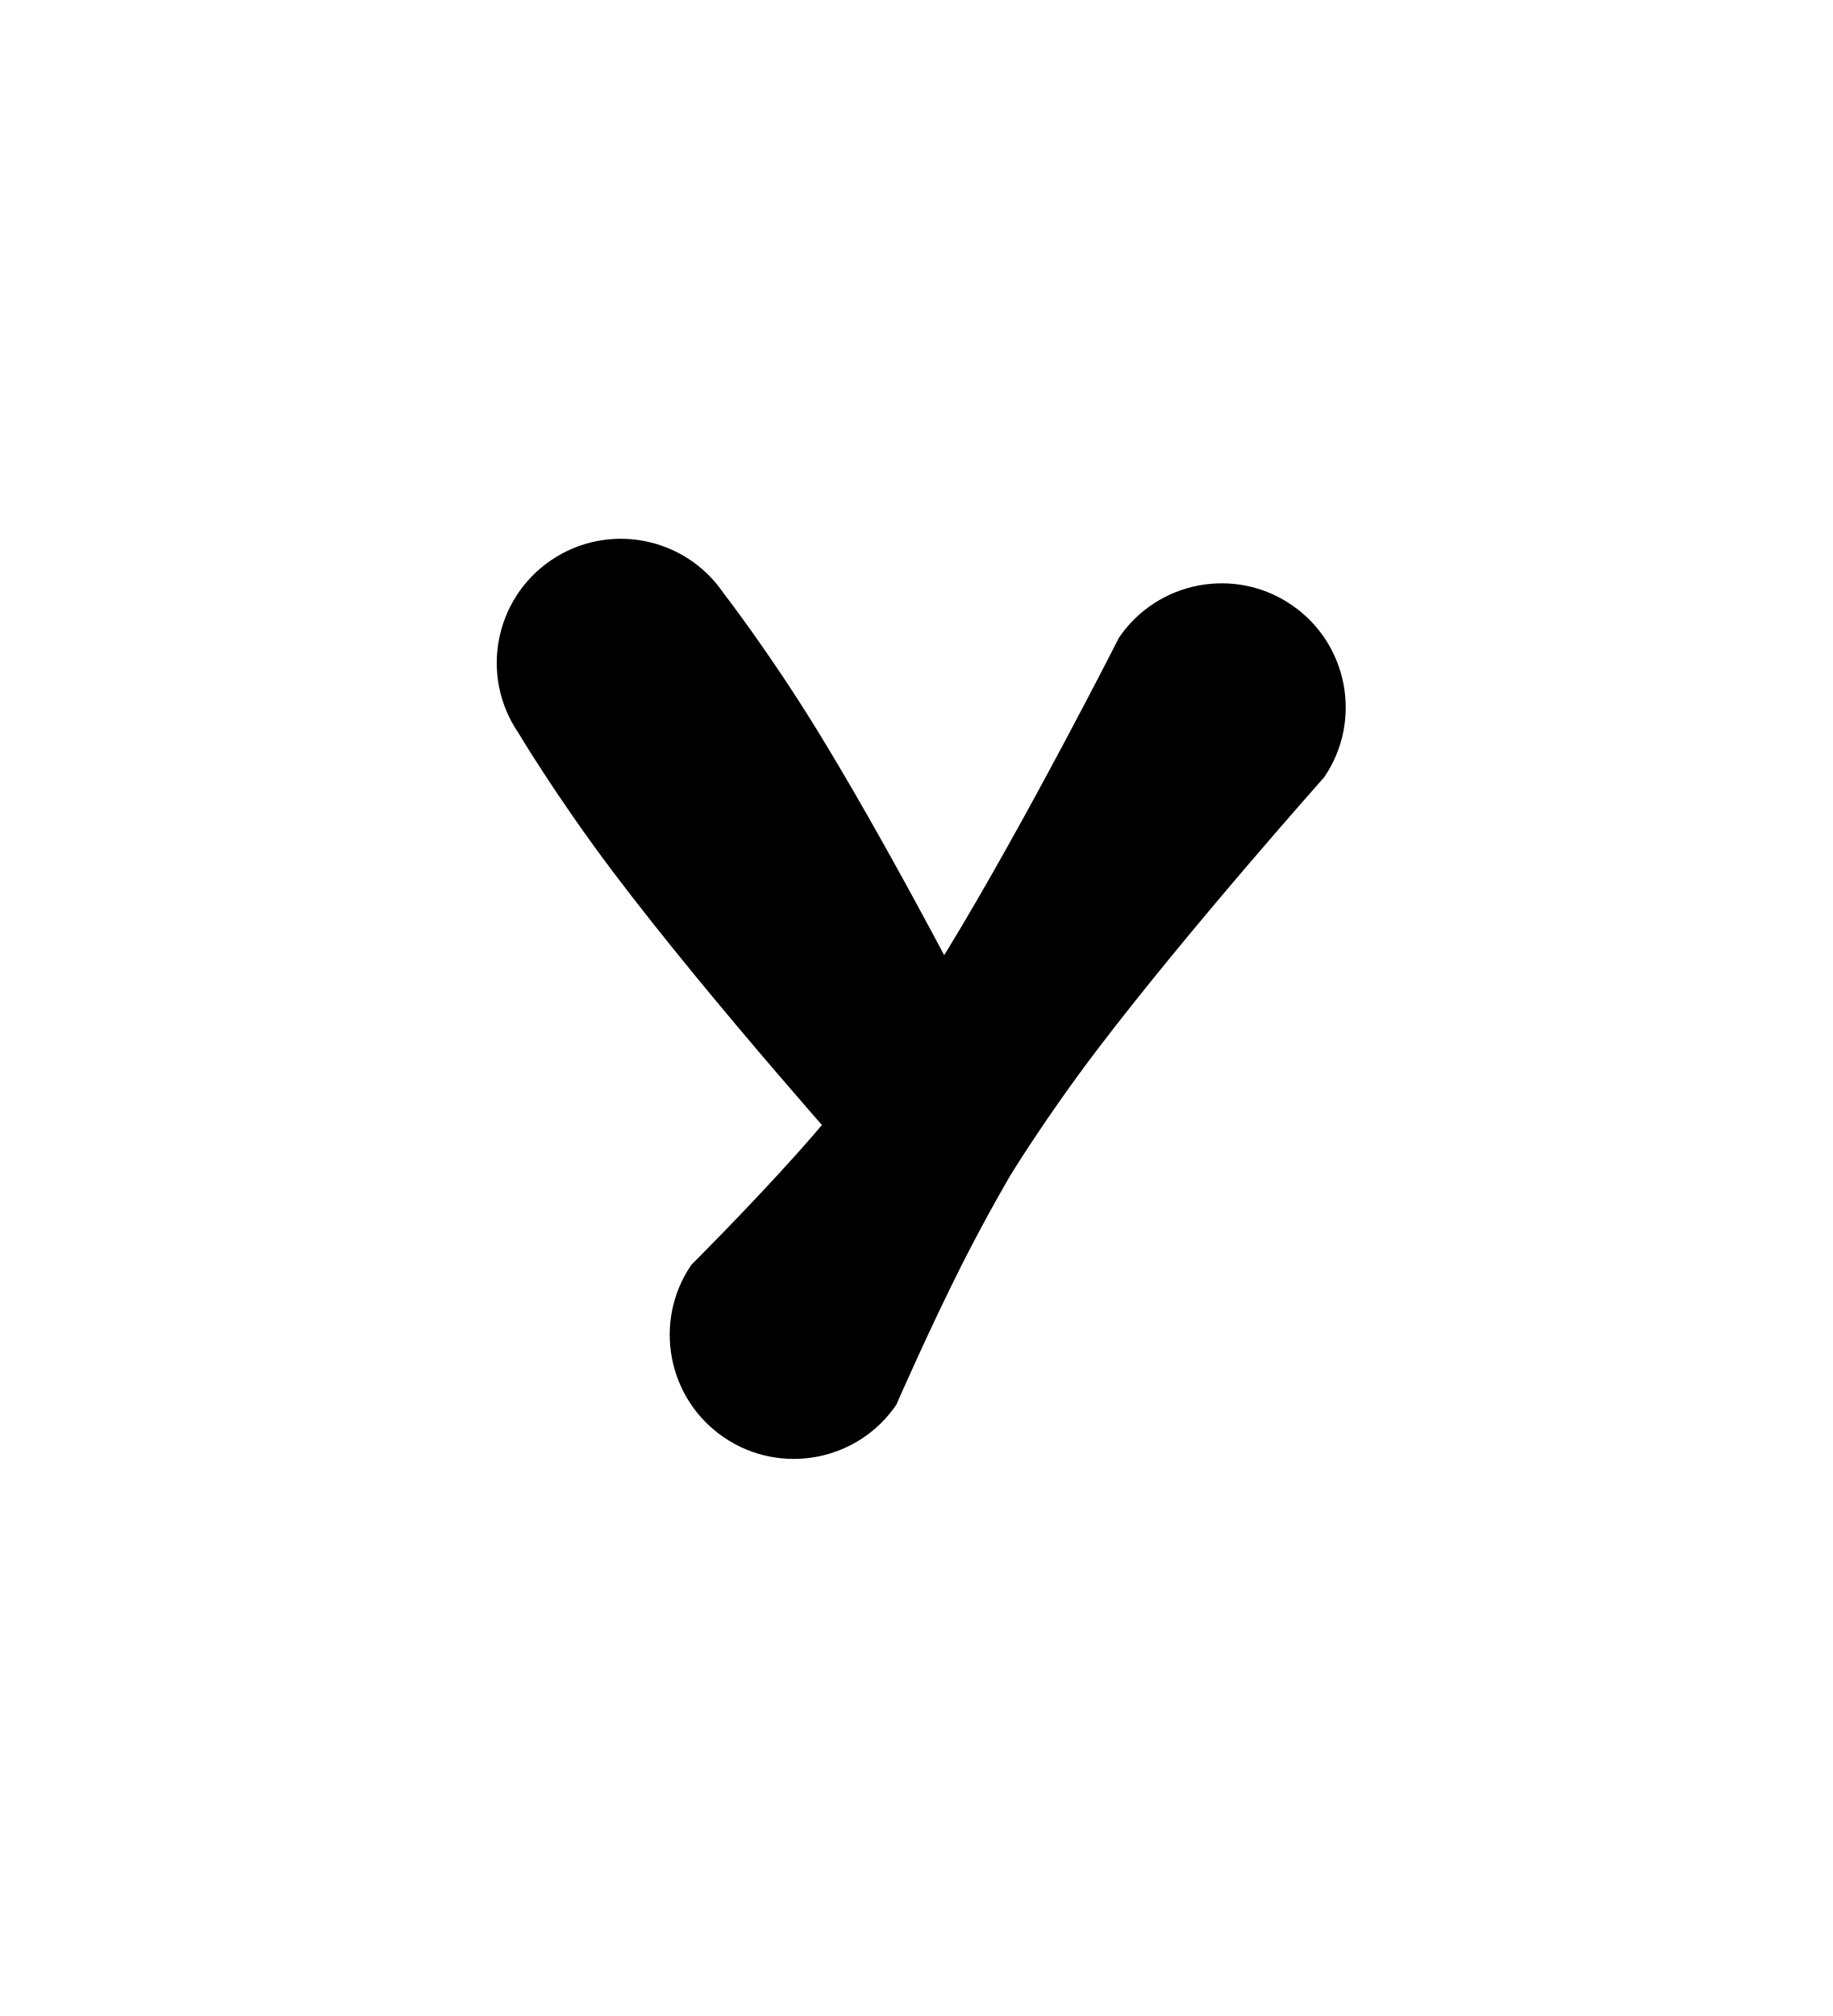
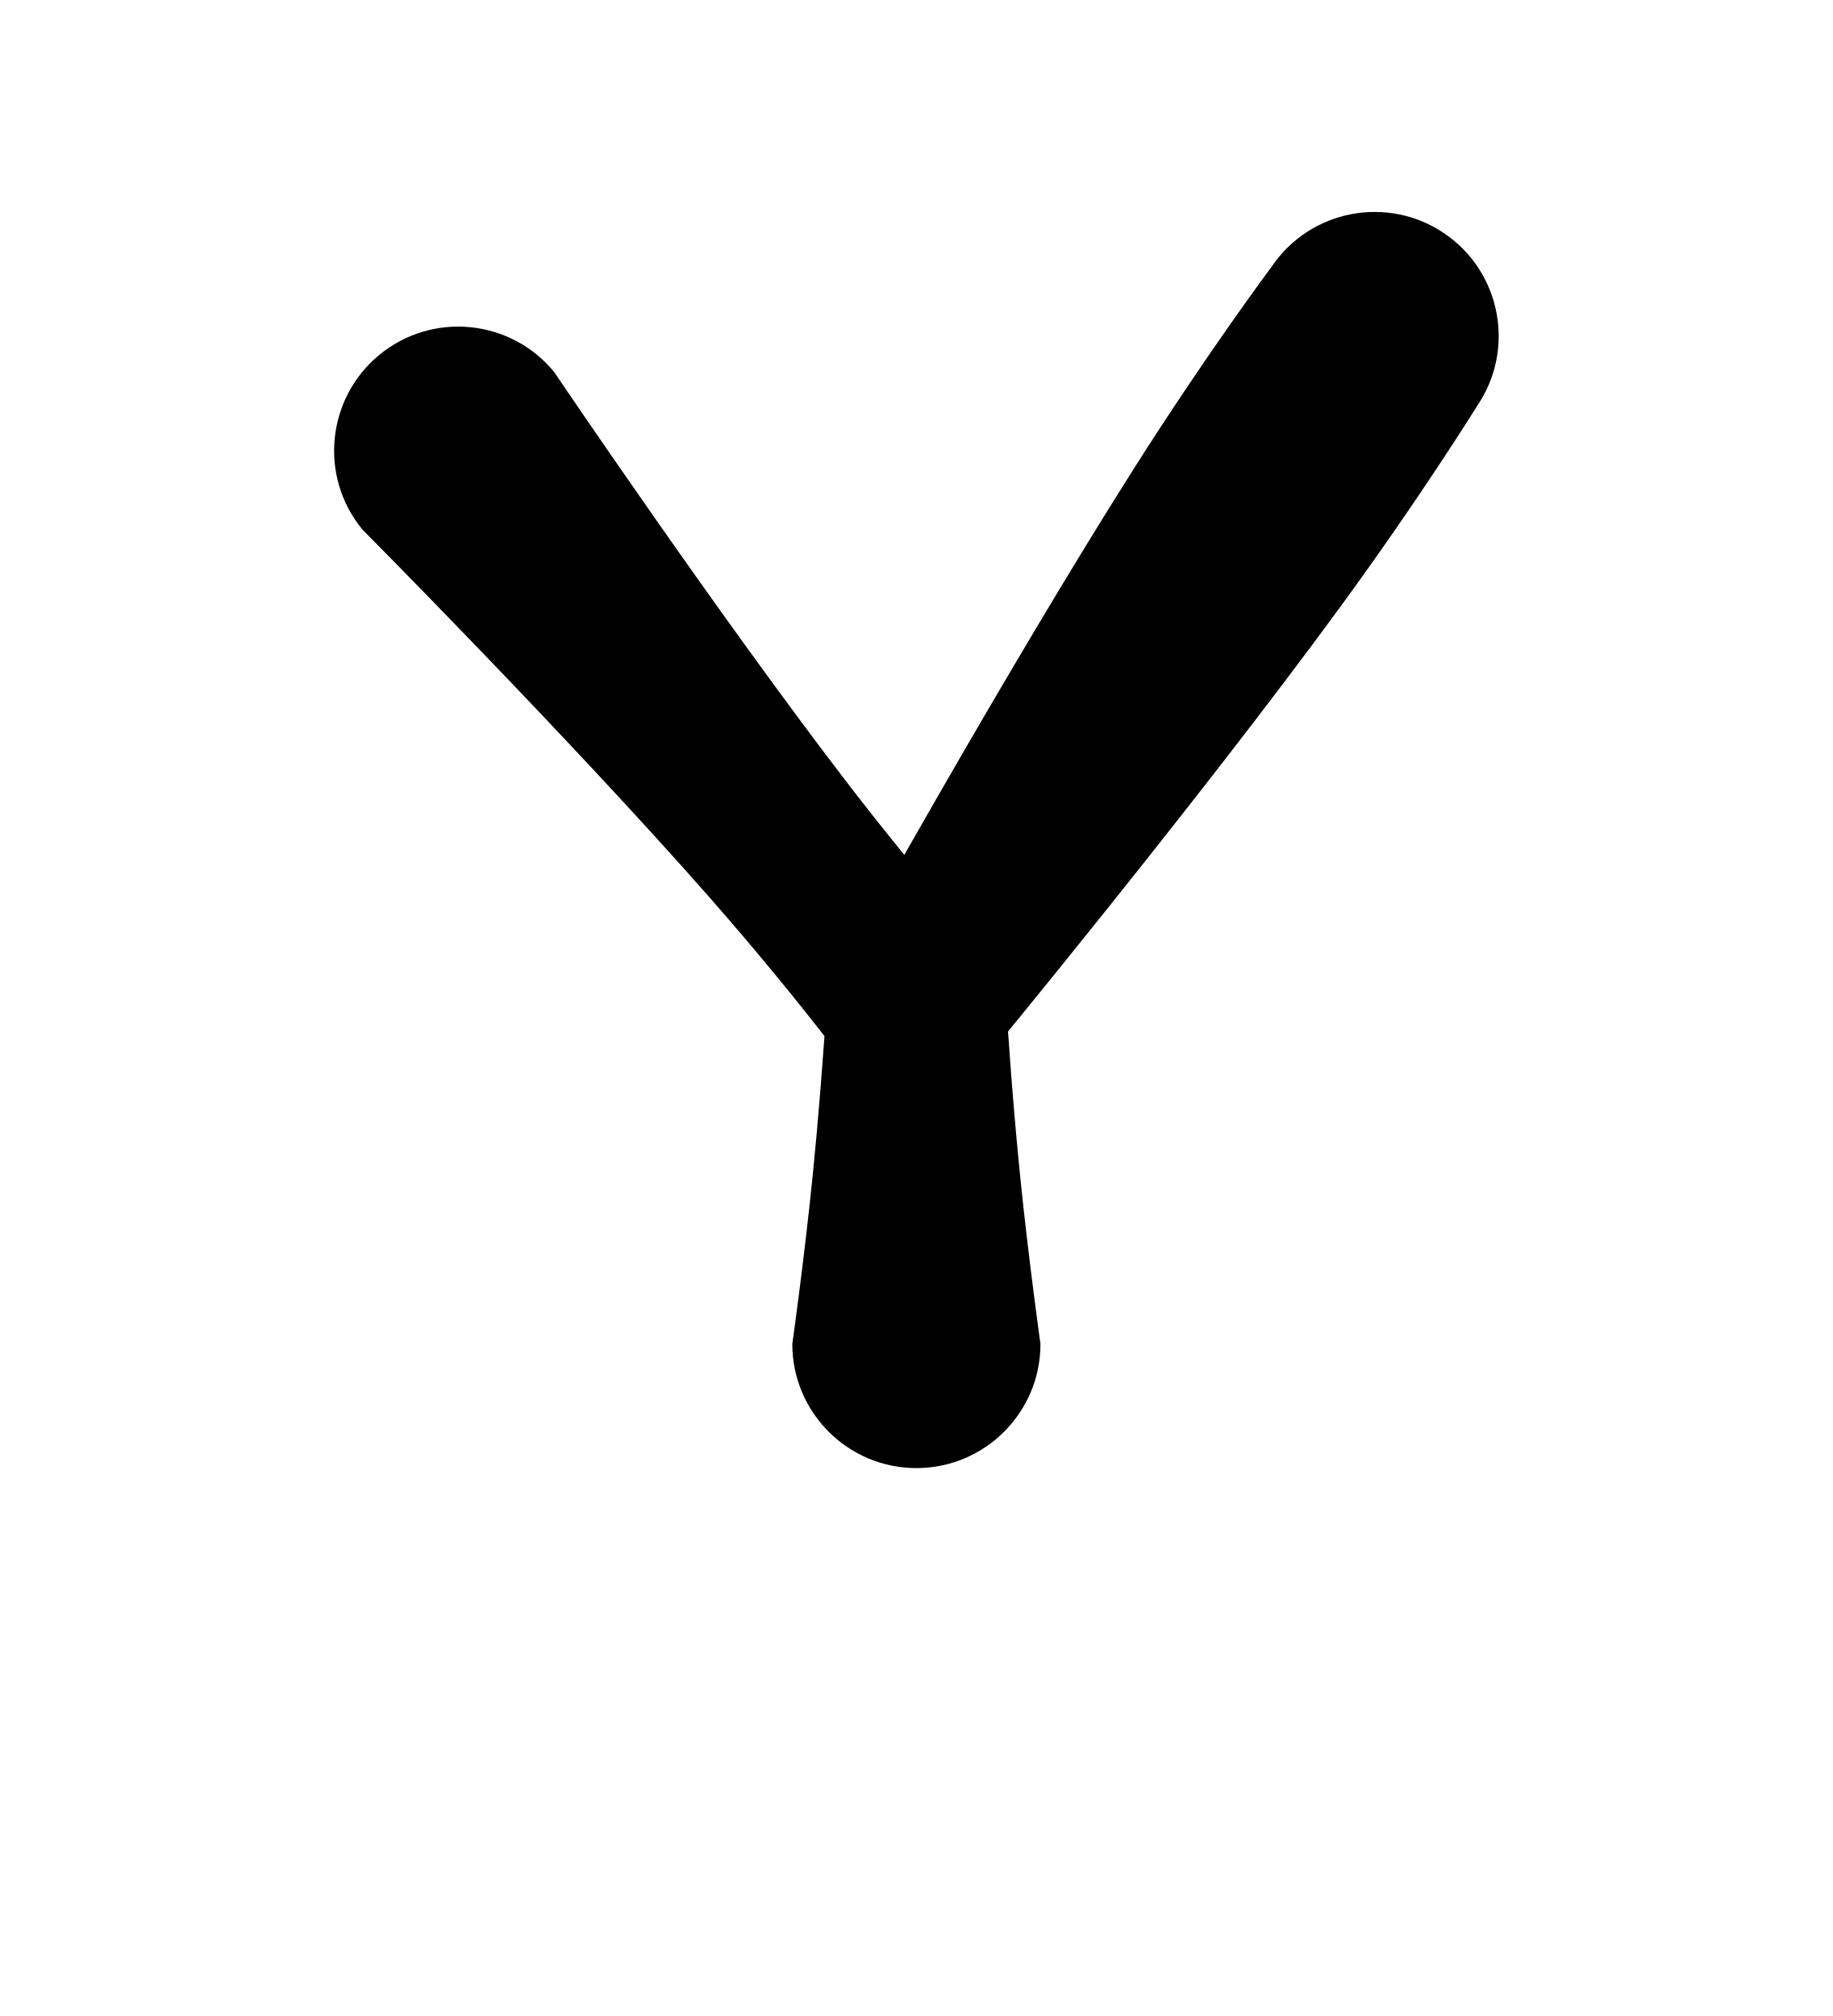
<svg xmlns="http://www.w3.org/2000/svg" width="100%" height="100%" viewBox="0 0 200 220" version="1.1" xml:space="preserve" style="fill-rule:evenodd;clip-rule:evenodd;stroke-linejoin:round;stroke-miterlimit:2;">
-   <g transform="matrix(1,0,0,1,-2200,-661)">
+   <g transform="matrix(1,0,0,1,-2200,-220)">
    <g id="Glyphs">
      <g id="Numbers">
            </g>
      <g id="Lowercase">
-         <g transform="matrix(-0.622464,0,0,0.622464,3111.39,441.488)">
-           <path d="M1267.98,464.411C1267.98,464.411 1284.29,496.587 1298.03,519.116C1305.8,531.851 1312.91,541.201 1312.91,541.201C1312.91,541.201 1318.05,547.745 1324.4,554.849C1332.85,564.303 1342.98,574.411 1342.98,574.411C1349.74,584.332 1347.18,597.877 1337.26,604.641C1327.34,611.405 1313.79,608.842 1307.03,598.922C1307.03,598.922 1301.31,585.808 1295.6,574.484C1291.31,565.974 1287.09,558.799 1287.09,558.799C1287.09,558.799 1280.99,548.765 1271.97,536.884C1256.02,515.866 1232.03,488.922 1232.03,488.922C1225.26,479.002 1227.82,465.456 1237.75,458.692C1247.66,451.928 1261.21,454.491 1267.98,464.411Z" />
+             </g>
+       <g id="Uppercase">
+         <g transform="matrix(1,0,0,1,1000,-220)">
+           <path d="M1239.54,497.781C1239.54,497.781 1262.07,520.457 1277.45,537.958C1282.9,544.159 1287.38,549.74 1289.97,553.06C1289.72,556.511 1289.28,562.417 1288.68,568.333C1287.74,577.587 1286.46,586.667 1286.46,586.667C1286.46,594.141 1292.53,600.208 1300,600.208C1307.47,600.208 1313.54,594.141 1313.54,586.667C1313.54,586.667 1312.26,577.587 1311.32,568.333C1310.39,559.153 1309.83,550 1309.83,550C1309.83,547.723 1309.04,545.518 1307.59,543.759C1307.59,543.759 1300.61,536.042 1292.55,525.55C1278.35,507.074 1260.46,480.581 1260.46,480.581C1255.71,474.808 1247.17,473.974 1241.4,478.721C1235.63,483.467 1234.79,492.007 1239.54,497.781Z" />
          <g transform="matrix(-1,0,0,-1,2640.7,1000.54)">
-             <path d="M1267.4,519.426C1267.4,519.426 1274.04,508.242 1283.98,495.069C1301.57,471.759 1328.23,442.034 1328.23,442.034C1332.92,435.152 1342.32,433.374 1349.2,438.067C1356.08,442.759 1357.86,452.156 1353.17,459.039C1353.17,459.039 1335.24,494.716 1319.96,519.607C1311.33,533.673 1303.35,543.936 1303.35,543.936C1296.58,553.857 1283.04,556.42 1273.12,549.656C1263.2,542.892 1260.63,529.346 1267.4,519.426Z" />
+             <path d="M1301.89,531.498C1301.89,531.498 1308.91,522.102 1316.9,509.507C1330.97,487.33 1348.46,455.829 1348.46,455.829C1351.38,451.545 1350.28,445.695 1345.99,442.775C1341.71,439.854 1335.86,440.96 1332.94,445.244C1332.94,445.244 1310,473.037 1294.5,494.233C1285.69,506.271 1279.51,516.241 1279.51,516.241C1275.3,522.416 1276.89,530.848 1283.07,535.058C1289.25,539.269 1297.68,537.673 1301.89,531.498Z" />
          </g>
        </g>
      </g>
-       <g id="Uppercase">
-             </g>
      <g id="Symbols">
            </g>
    </g>
  </g>
</svg>
